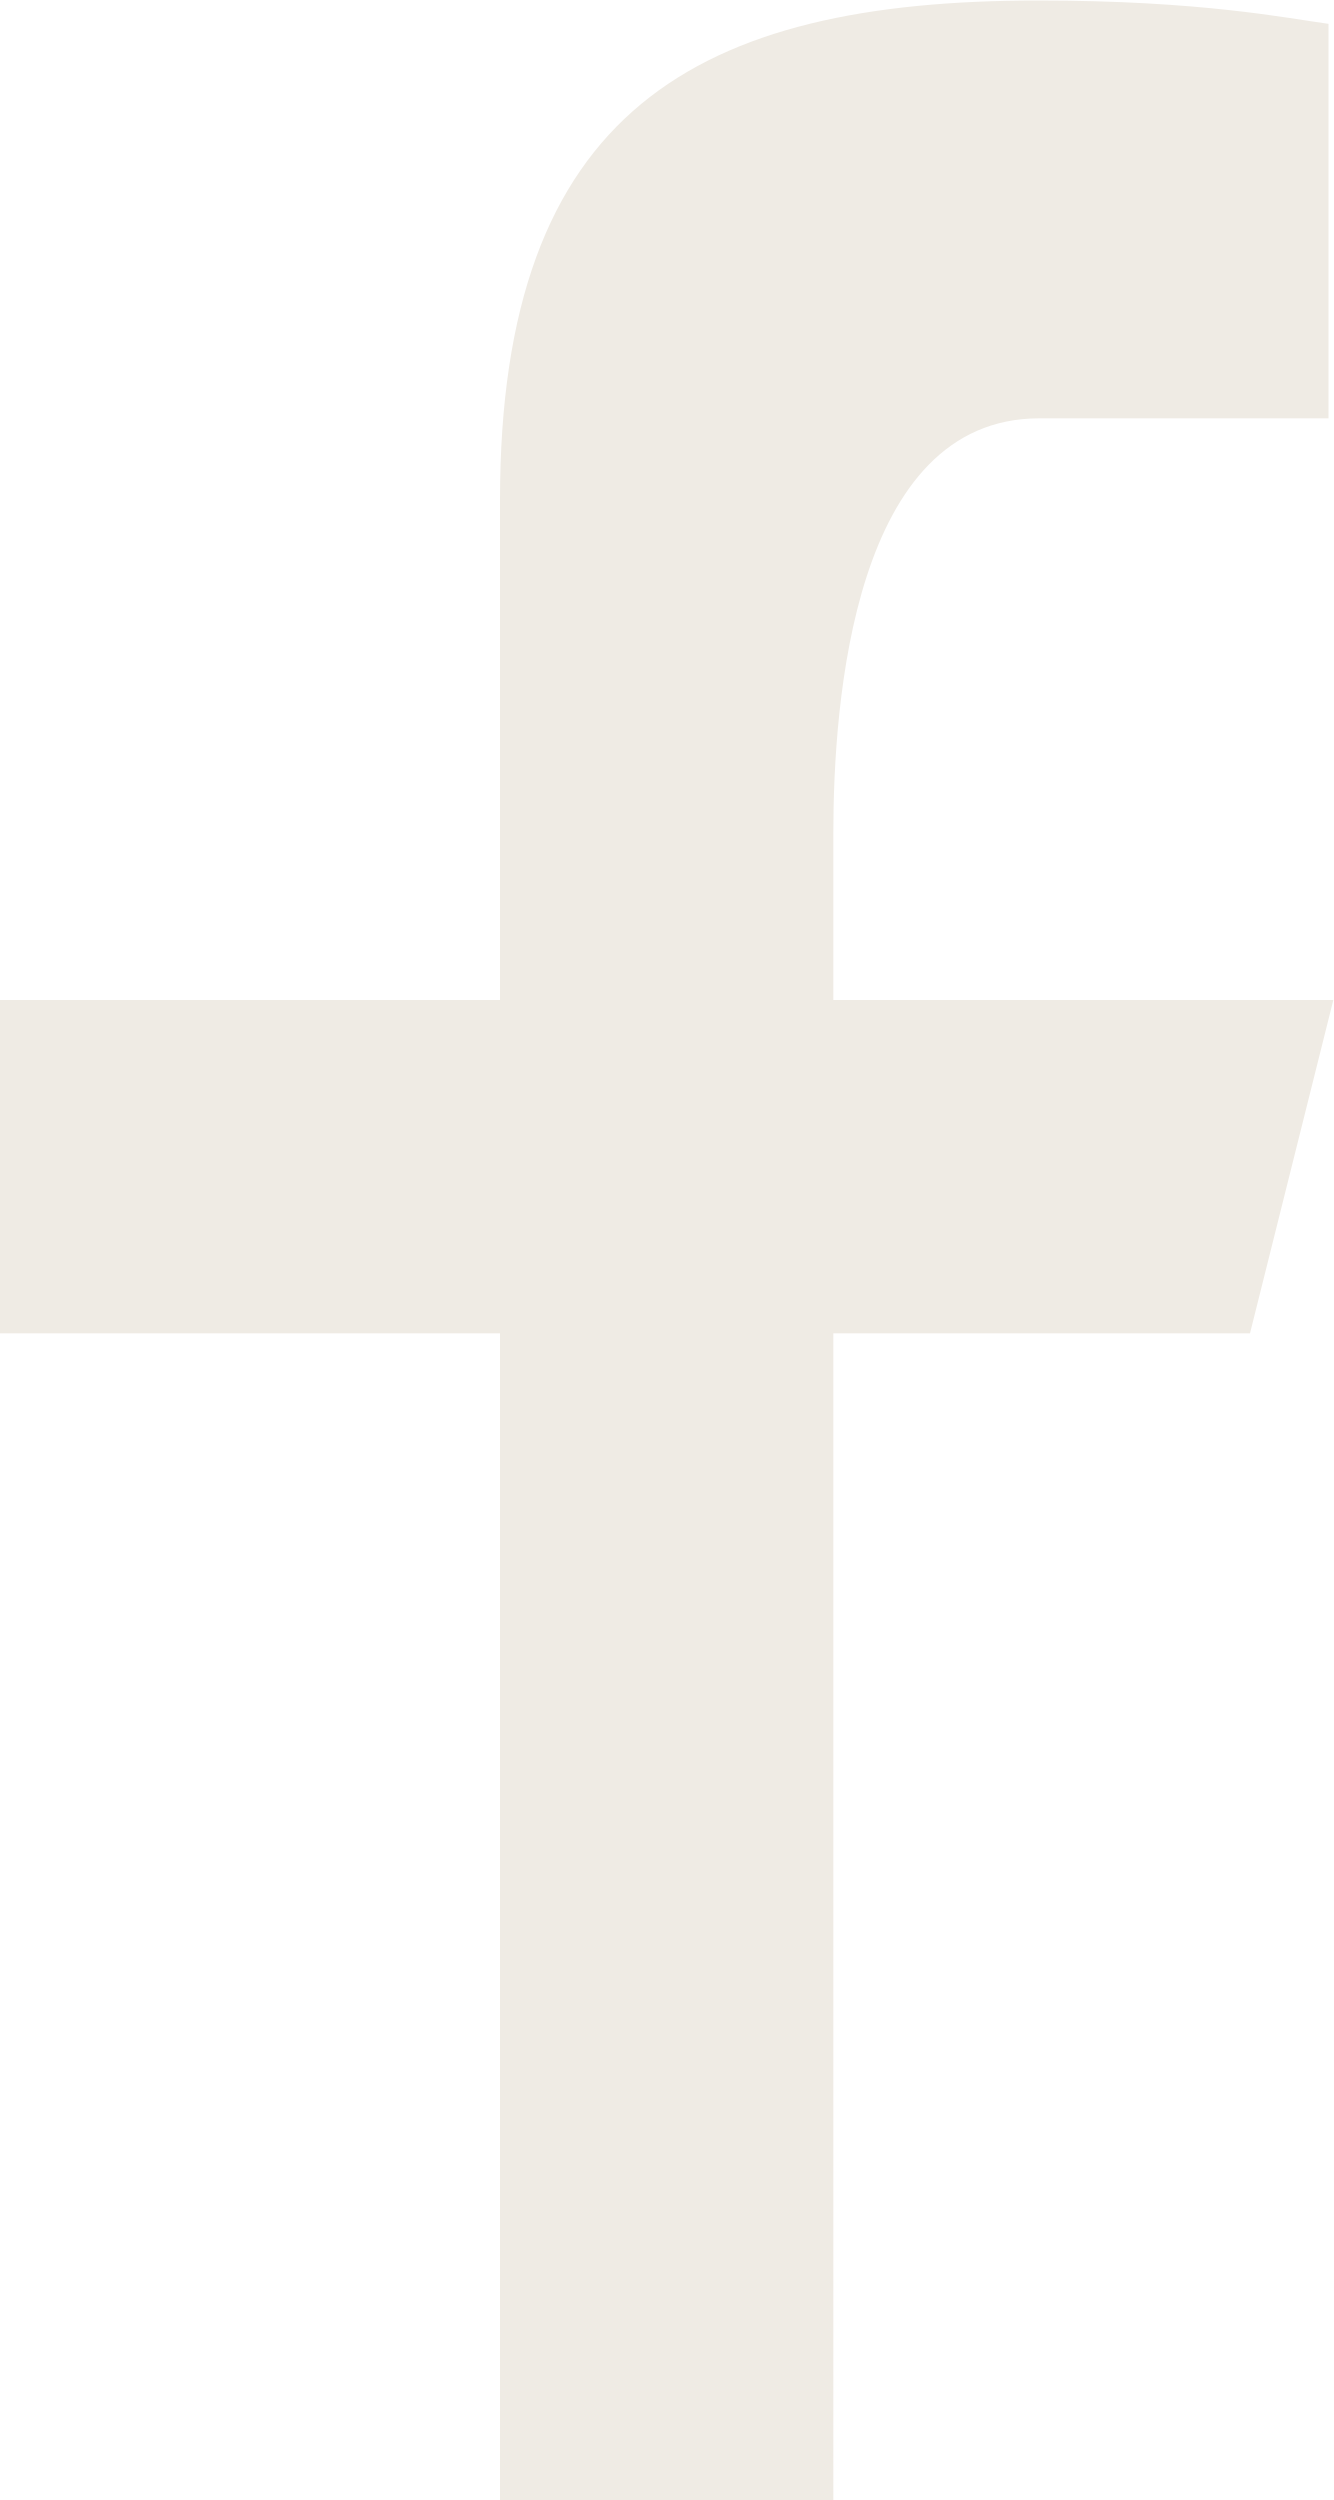
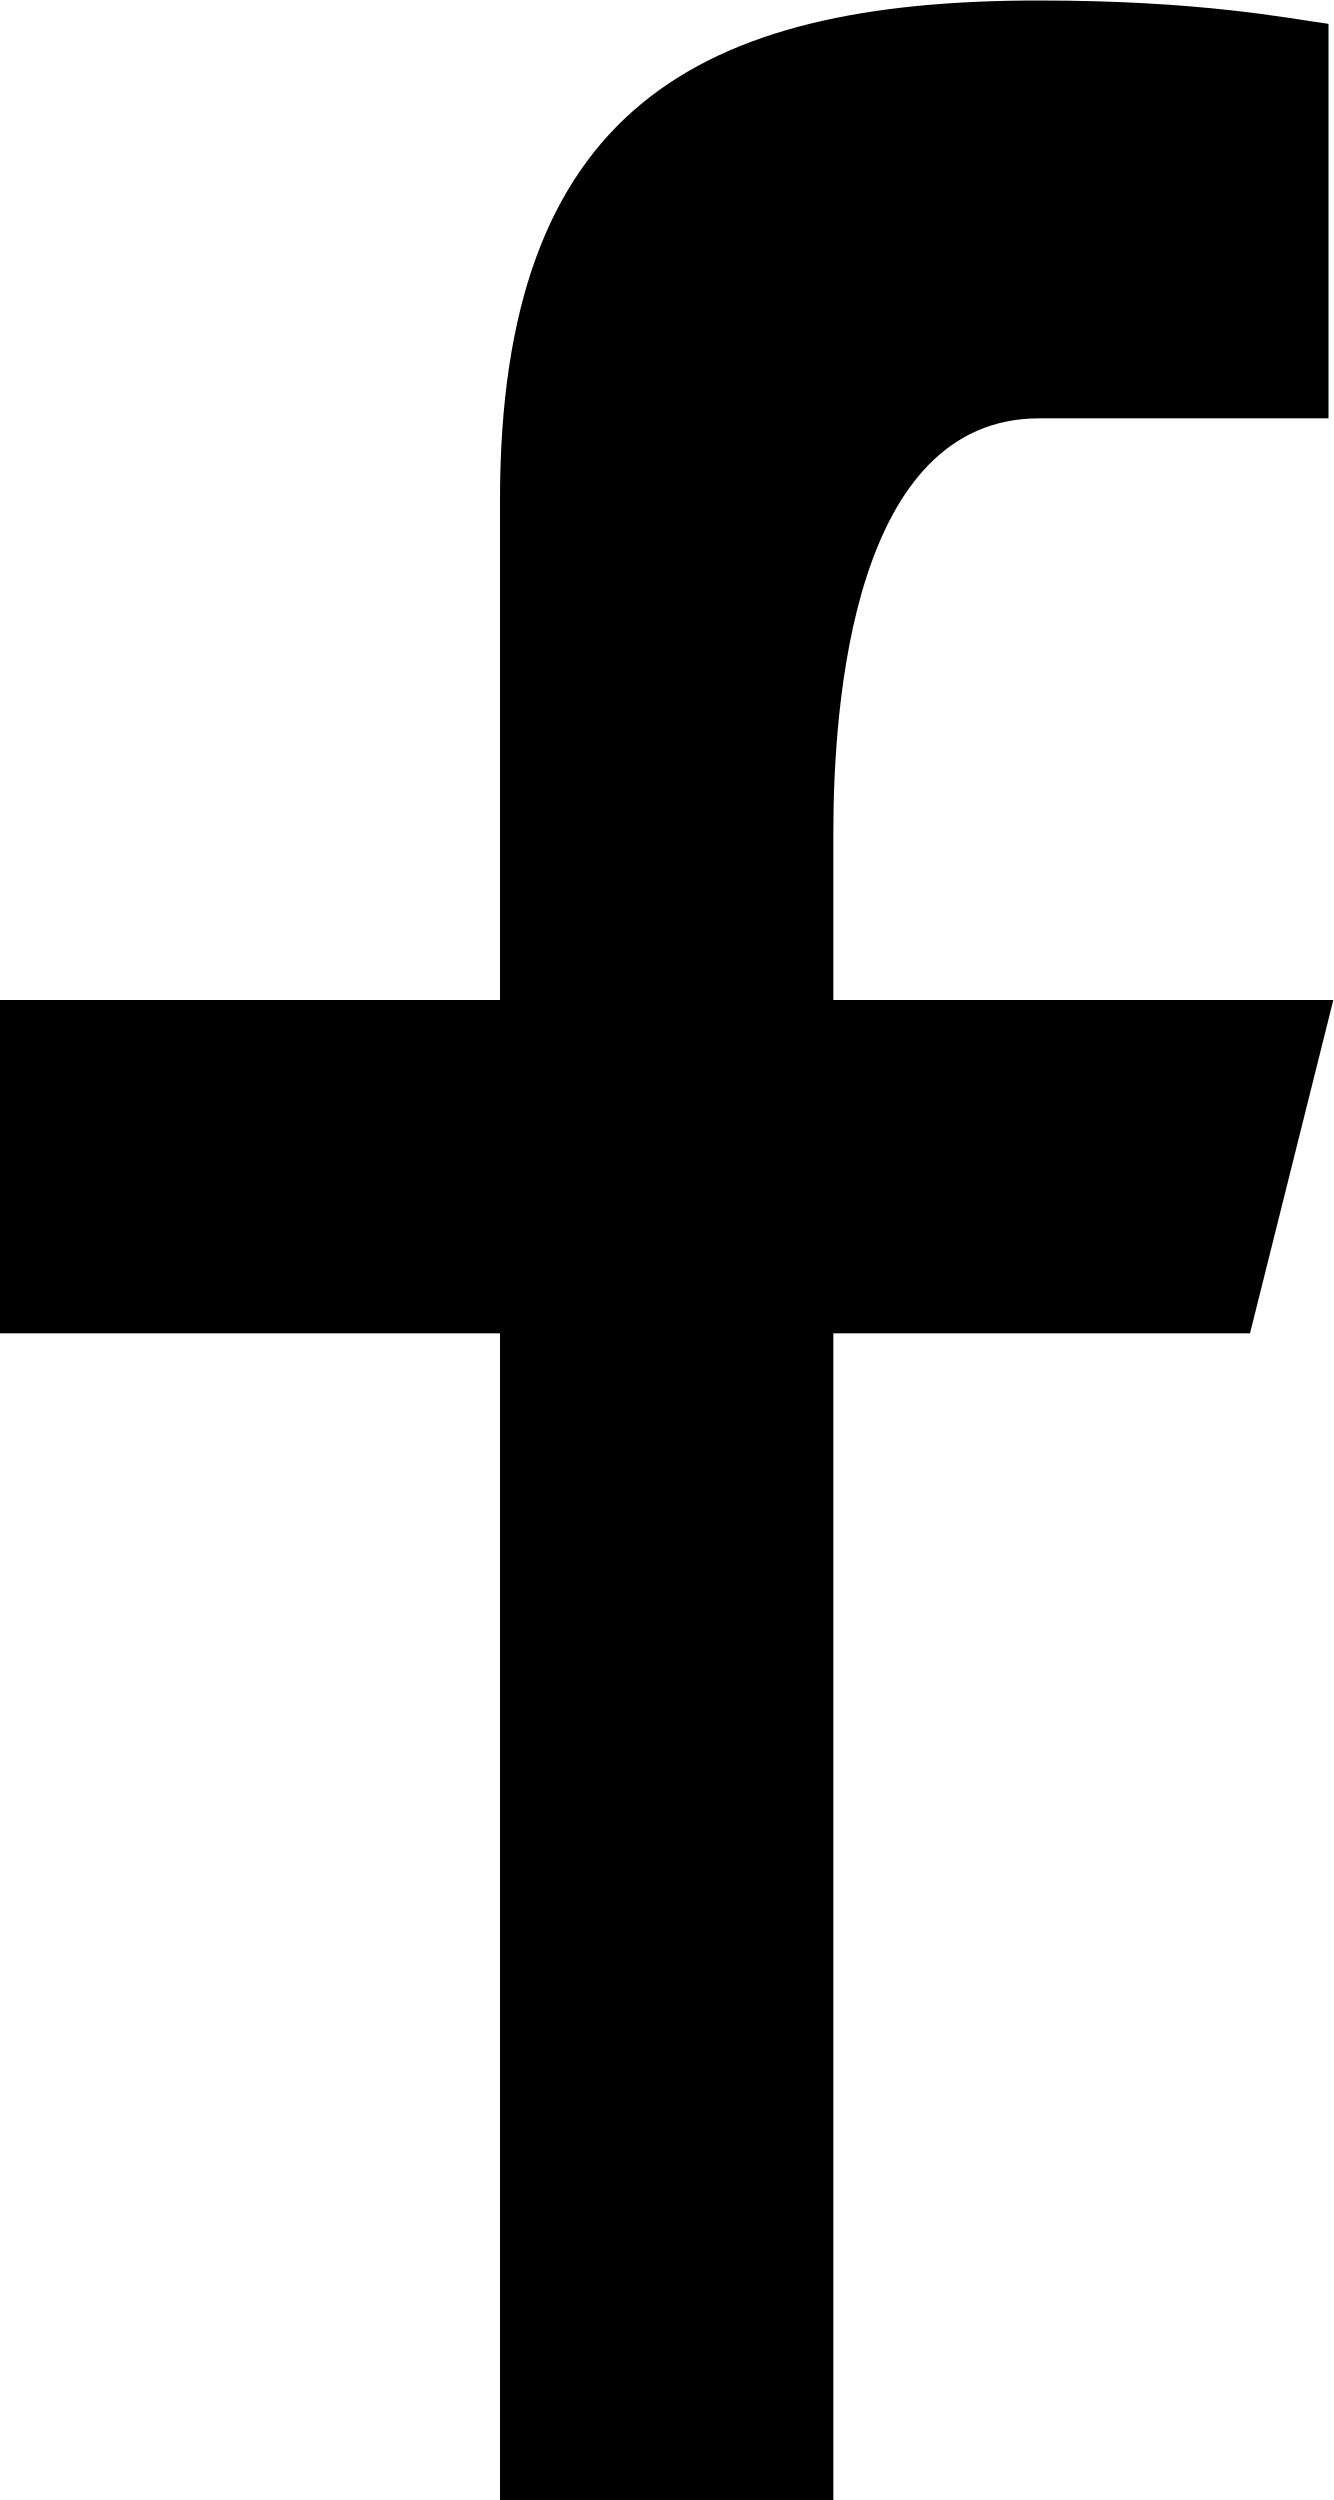
<svg xmlns="http://www.w3.org/2000/svg" width="8" height="15" viewBox="0 0 8 15">
  <g>
    <g>
-       <path fill="#efebe4" d="M3 15V8H0V6h3V3C3 .66 4.182.003 6.229.003c.98 0 1.496.107 1.742.14v2.367H6.235C5.122 2.511 5 4.209 5 5v1h3l-.5 2H5v7z" />
+       <path d="M3 15V8H0V6h3V3C3 .66 4.182.003 6.229.003c.98 0 1.496.107 1.742.14v2.367H6.235C5.122 2.511 5 4.209 5 5v1h3l-.5 2H5v7z" />
    </g>
  </g>
</svg>
